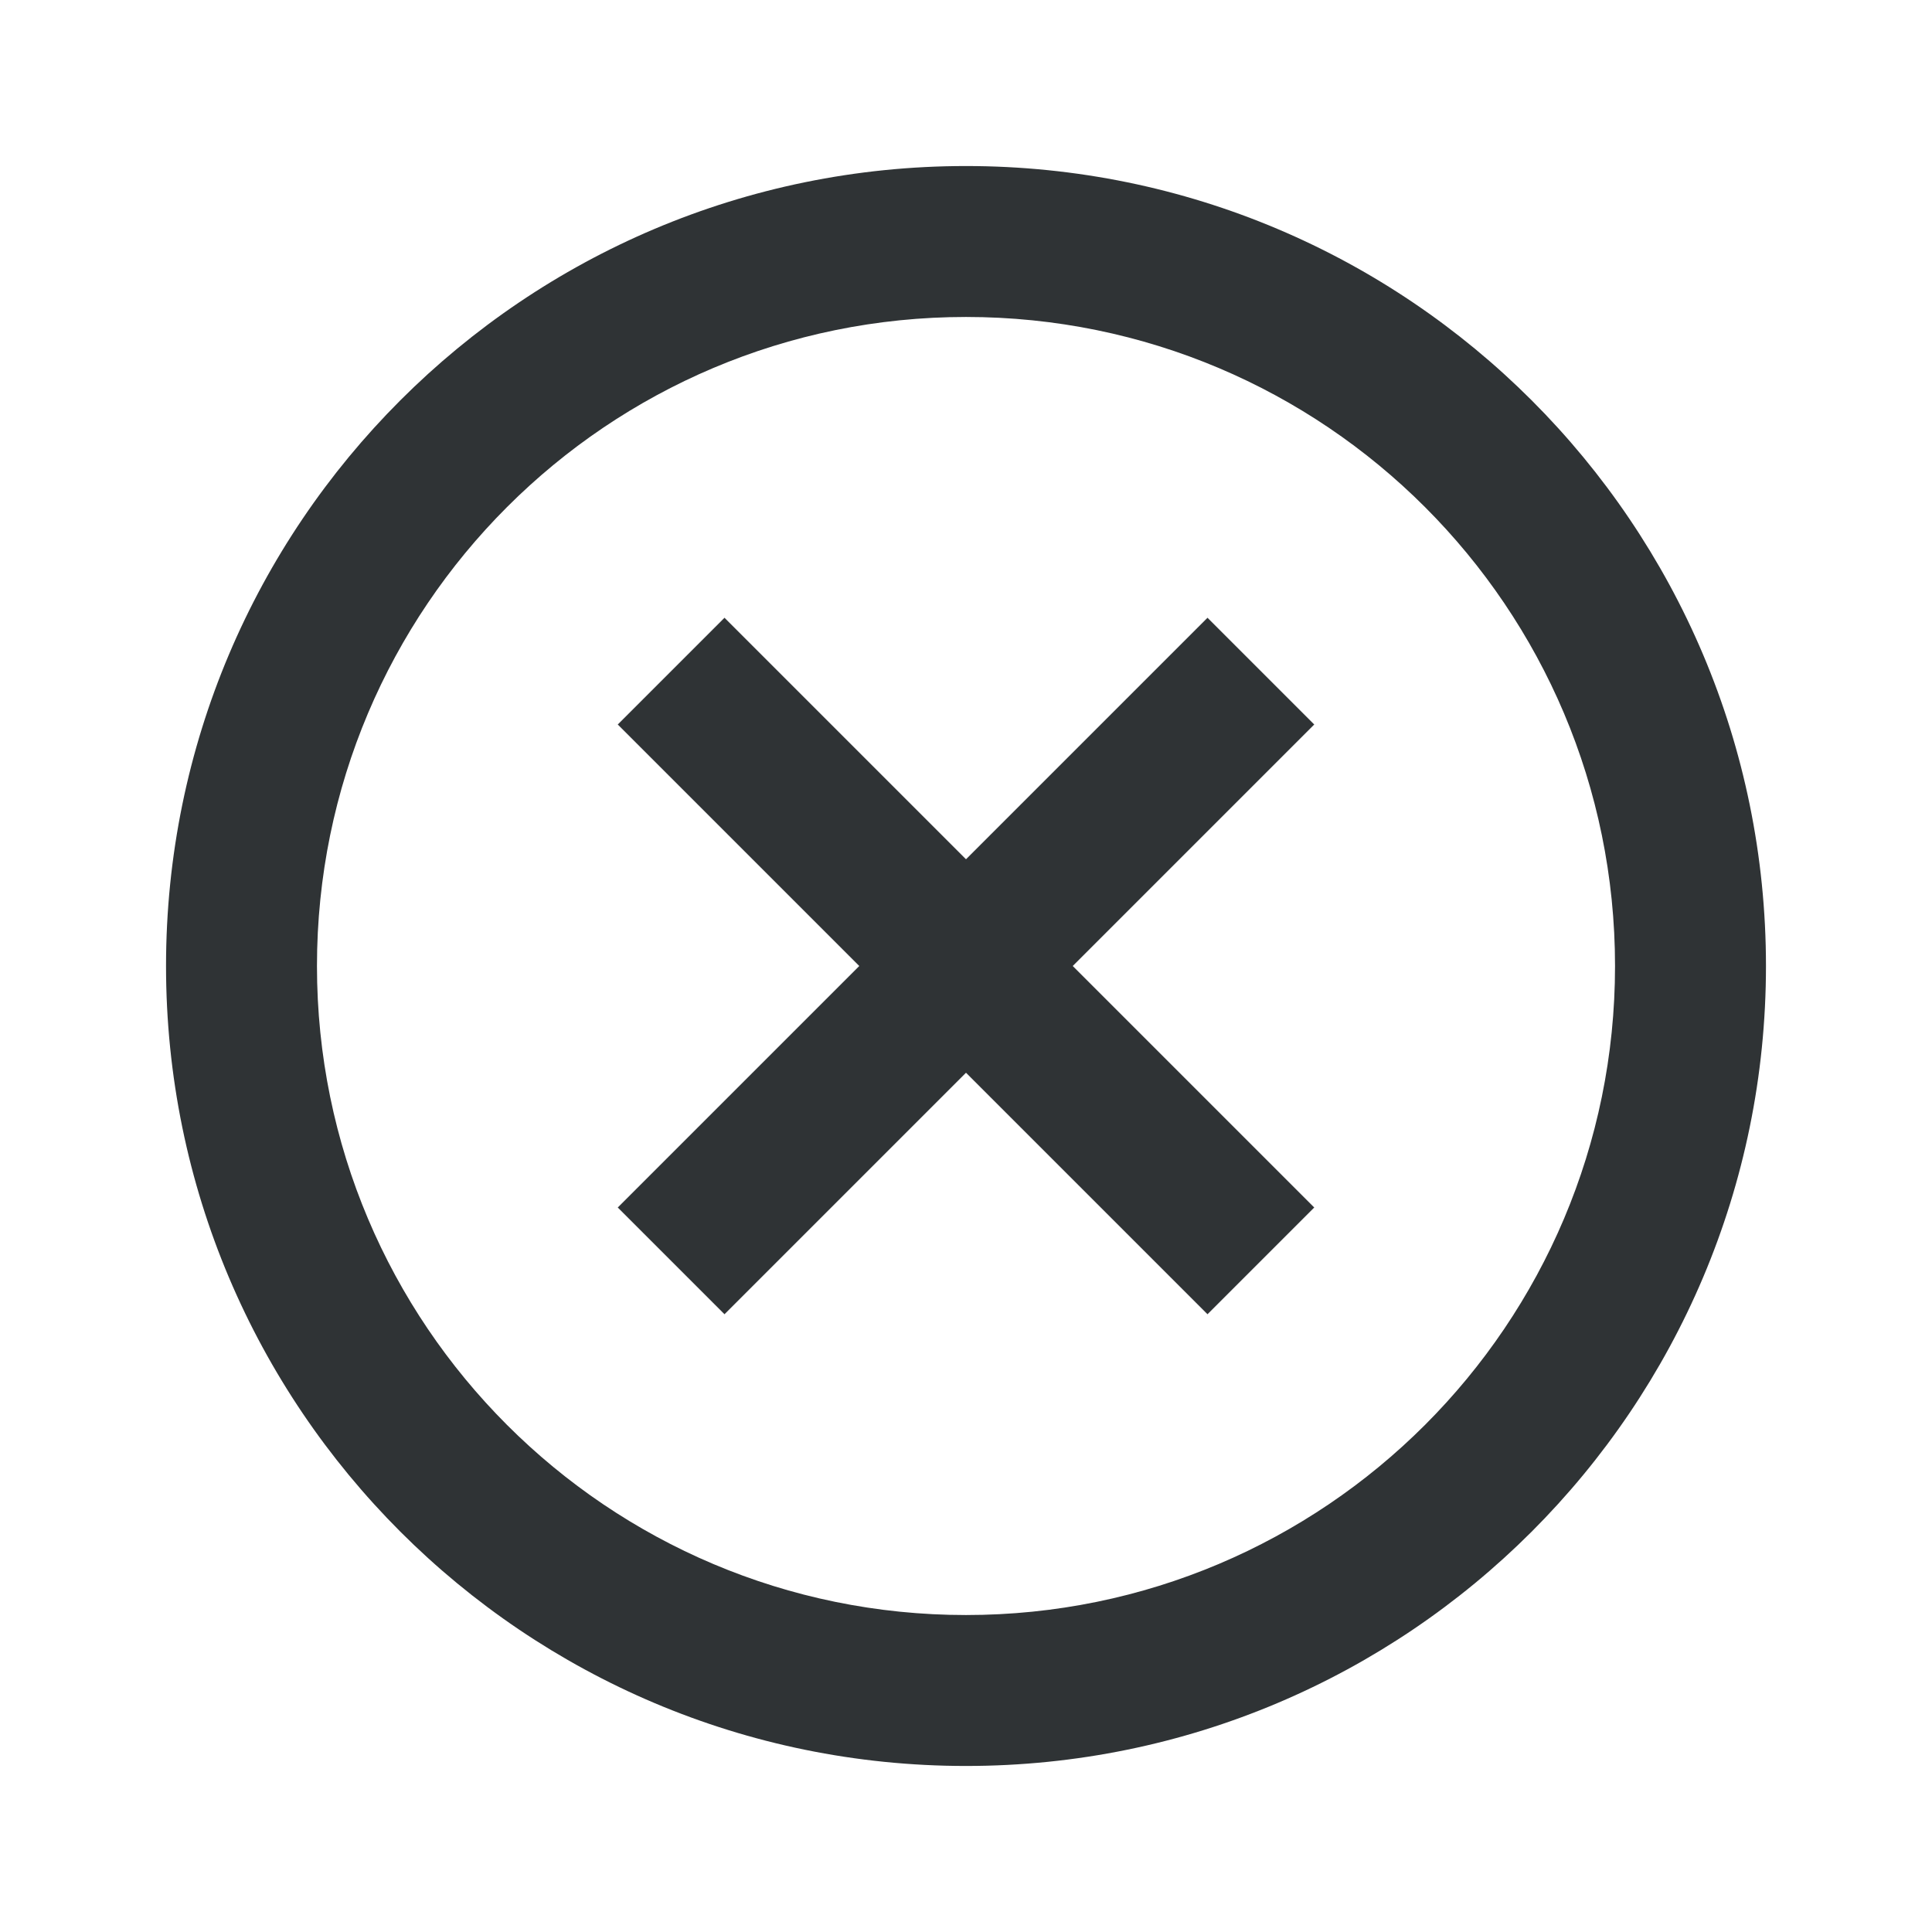
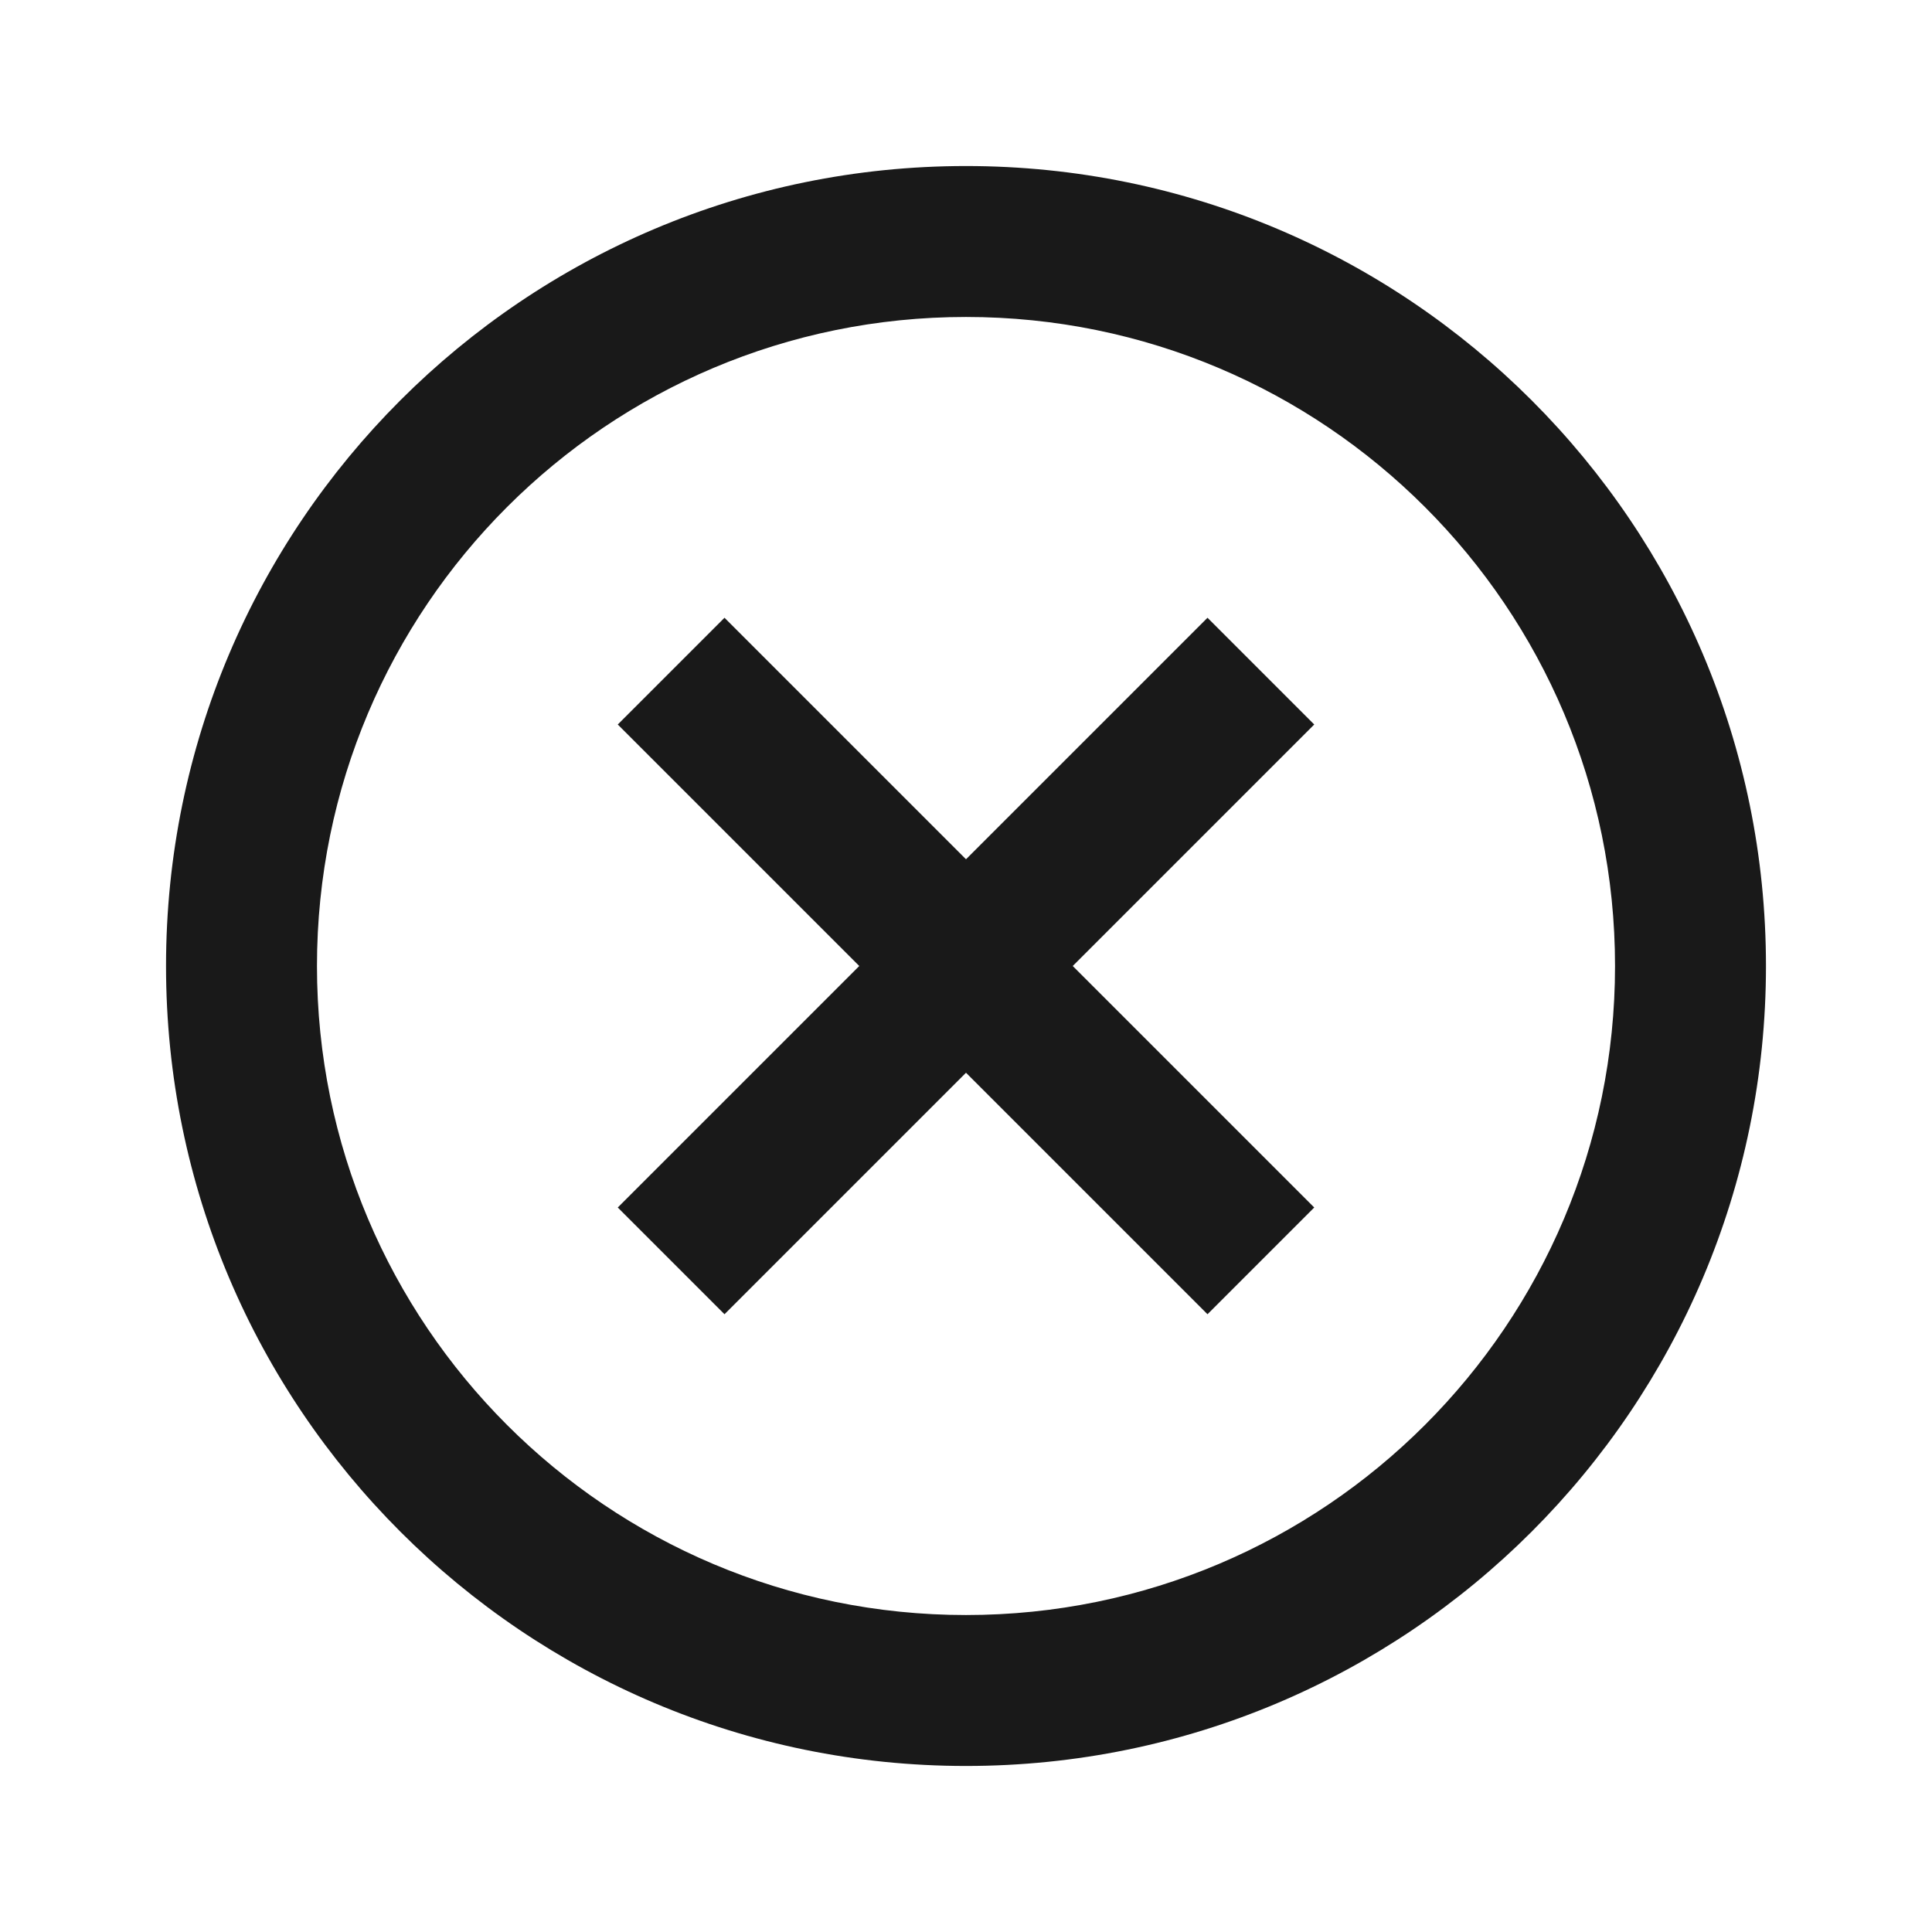
<svg xmlns="http://www.w3.org/2000/svg" width="16" height="16" viewBox="0 0 16 16" fill="none">
-   <path fill-rule="evenodd" clip-rule="evenodd" d="M8 2.625C5.031 2.625 2.625 5.031 2.625 8C2.625 10.969 5.031 13.375 8 13.375C10.969 13.375 13.375 10.969 13.375 8C13.375 5.031 10.969 2.625 8 2.625ZM1.375 8C1.375 4.341 4.341 1.375 8 1.375C11.659 1.375 14.625 4.341 14.625 8C14.625 11.659 11.659 14.625 8 14.625C4.341 14.625 1.375 11.659 1.375 8ZM10.884 6L10.442 6.442L8.884 8L10.442 9.558L10.884 10L10 10.884L9.558 10.442L8 8.884L6.442 10.442L6 10.884L5.116 10L5.558 9.558L7.116 8L5.558 6.442L5.116 6L6 5.116L6.442 5.558L8 7.116L9.558 5.558L10 5.116L10.884 6Z" fill="#191D20" fill-opacity="0.9" />
+   <path fill-rule="evenodd" clip-rule="evenodd" d="M8 2.625C5.031 2.625 2.625 5.031 2.625 8C2.625 10.969 5.031 13.375 8 13.375C10.969 13.375 13.375 10.969 13.375 8C13.375 5.031 10.969 2.625 8 2.625ZM1.375 8C1.375 4.341 4.341 1.375 8 1.375C11.659 1.375 14.625 4.341 14.625 8C14.625 11.659 11.659 14.625 8 14.625C4.341 14.625 1.375 11.659 1.375 8ZM10.884 6L10.442 6.442L8.884 8L10.442 9.558L10.884 10L10 10.884L9.558 10.442L8 8.884L6.442 10.442L6 10.884L5.116 10L5.558 9.558L7.116 8L5.558 6.442L5.116 6L6 5.116L6.442 5.558L8 7.116L9.558 5.558L10 5.116L10.884 6Z" fill="currentColor" fill-opacity="0.9" />
</svg>
